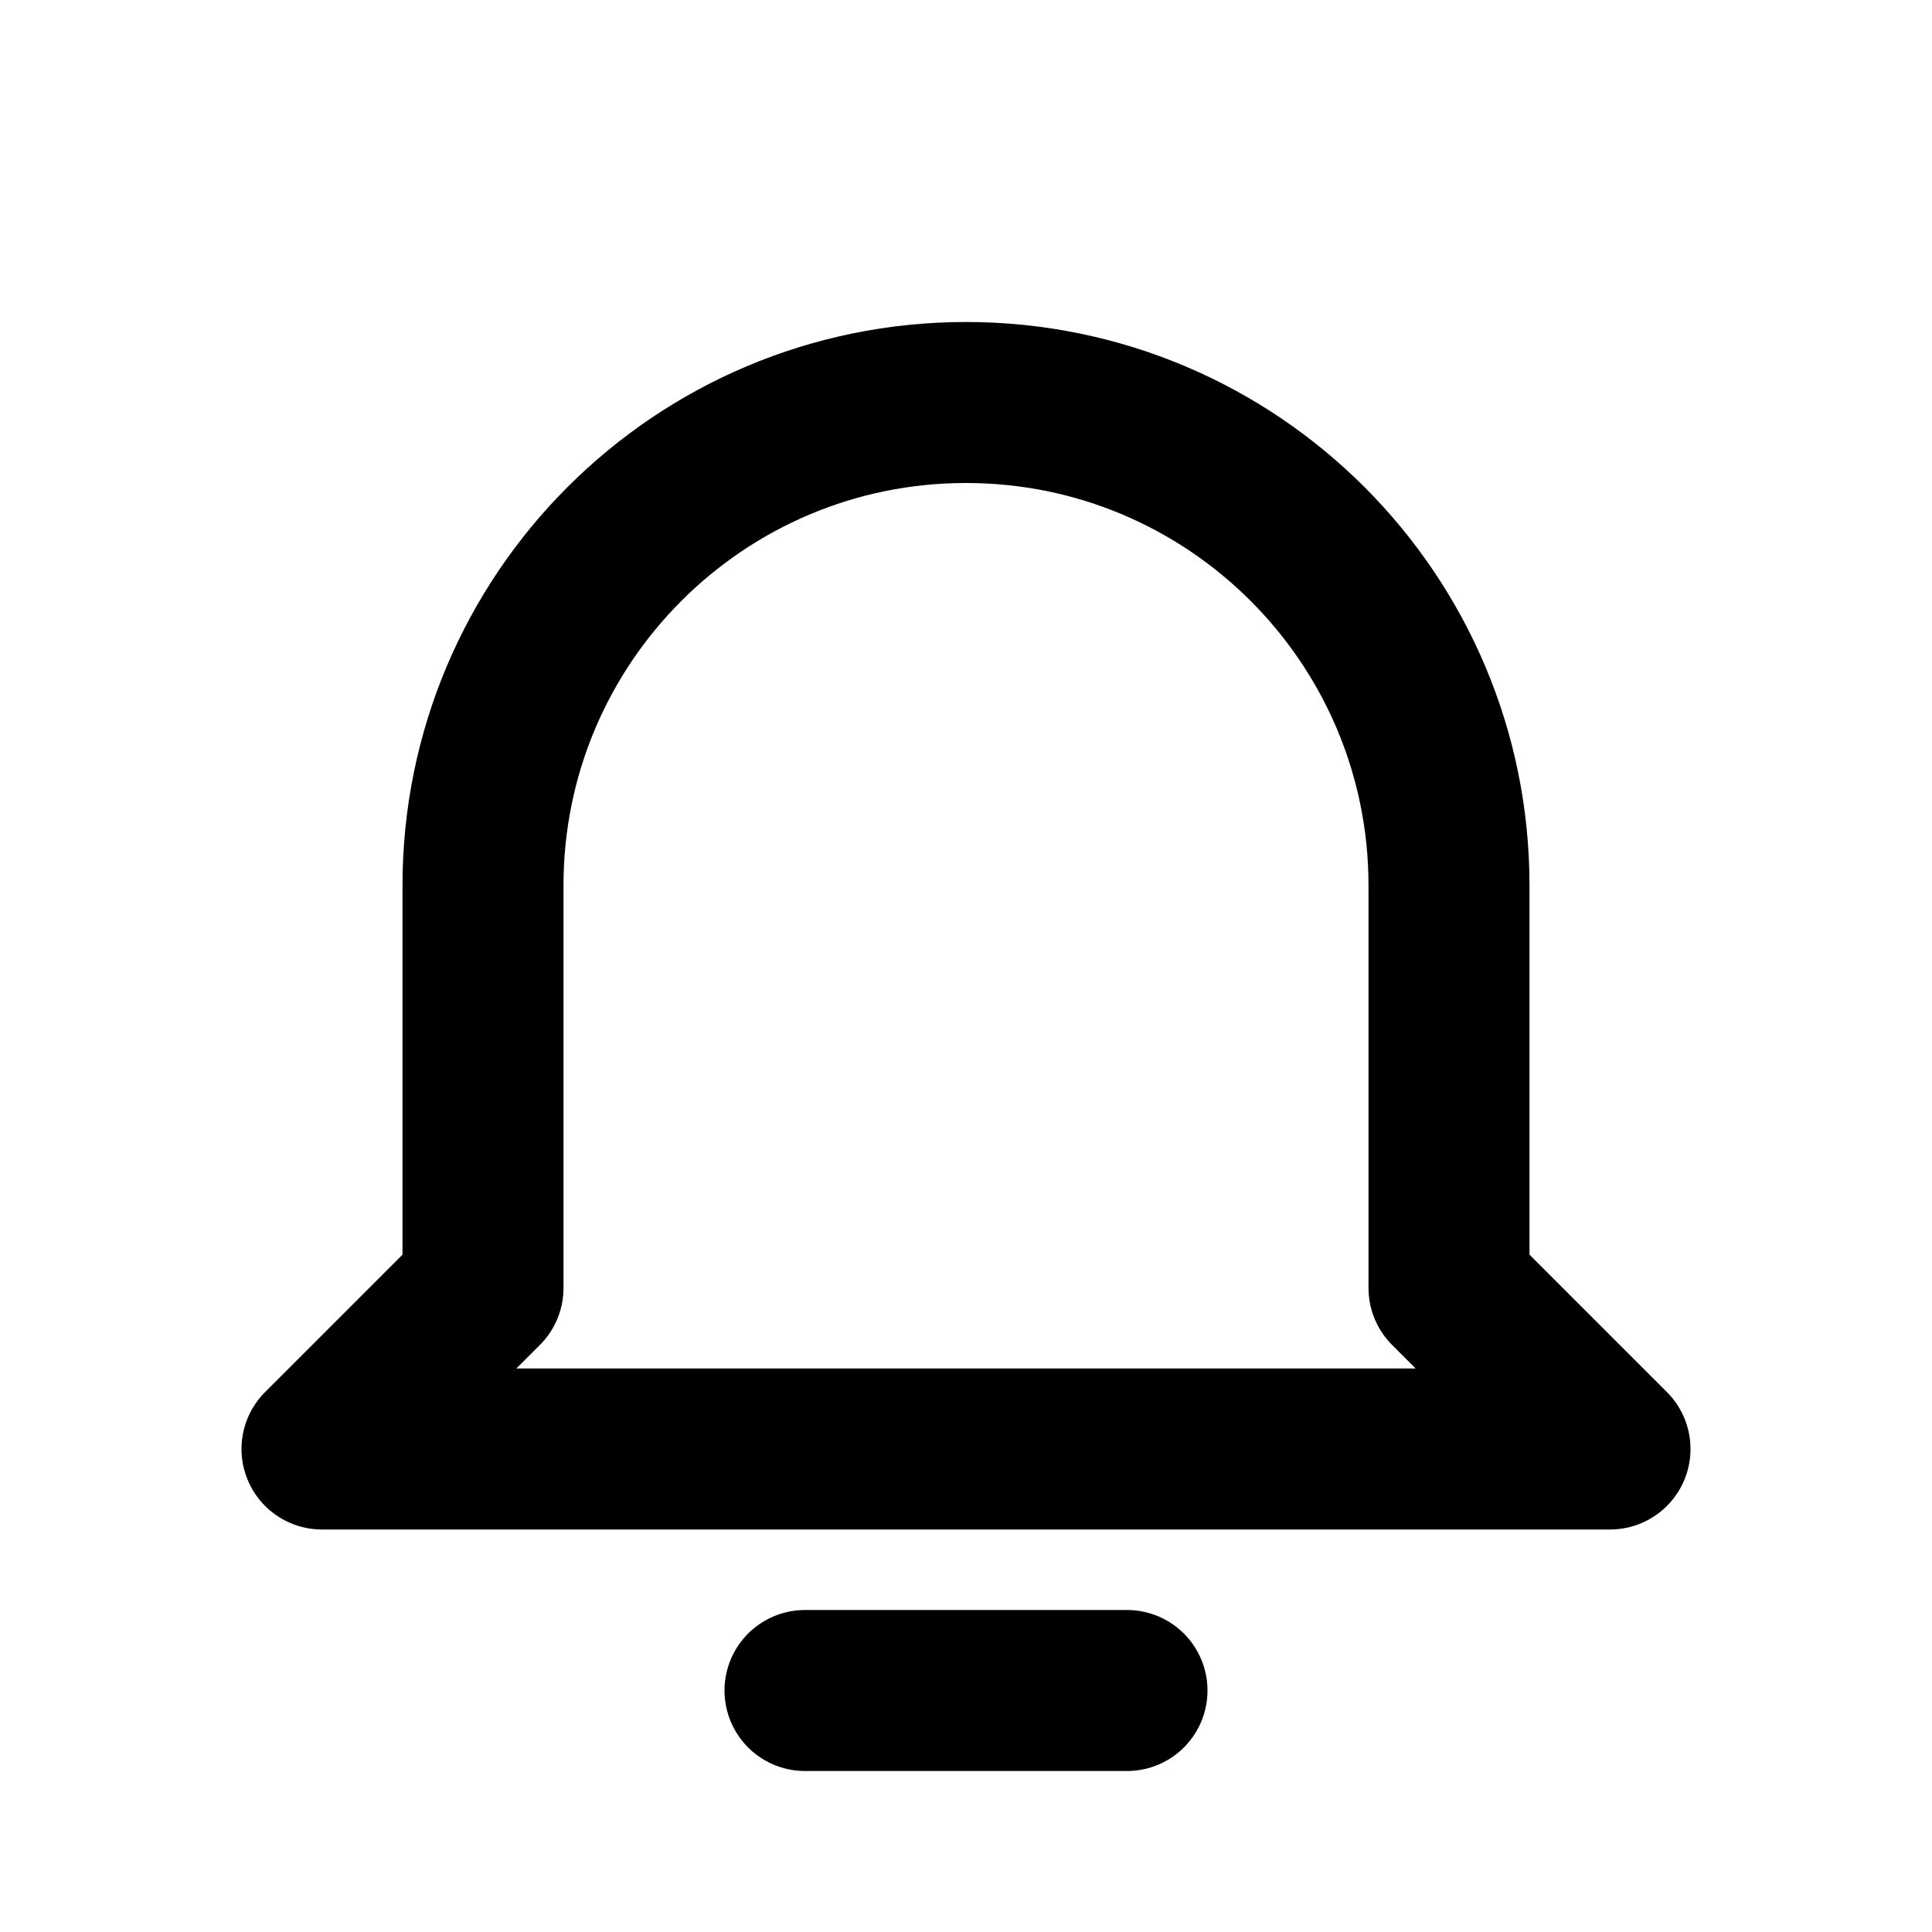
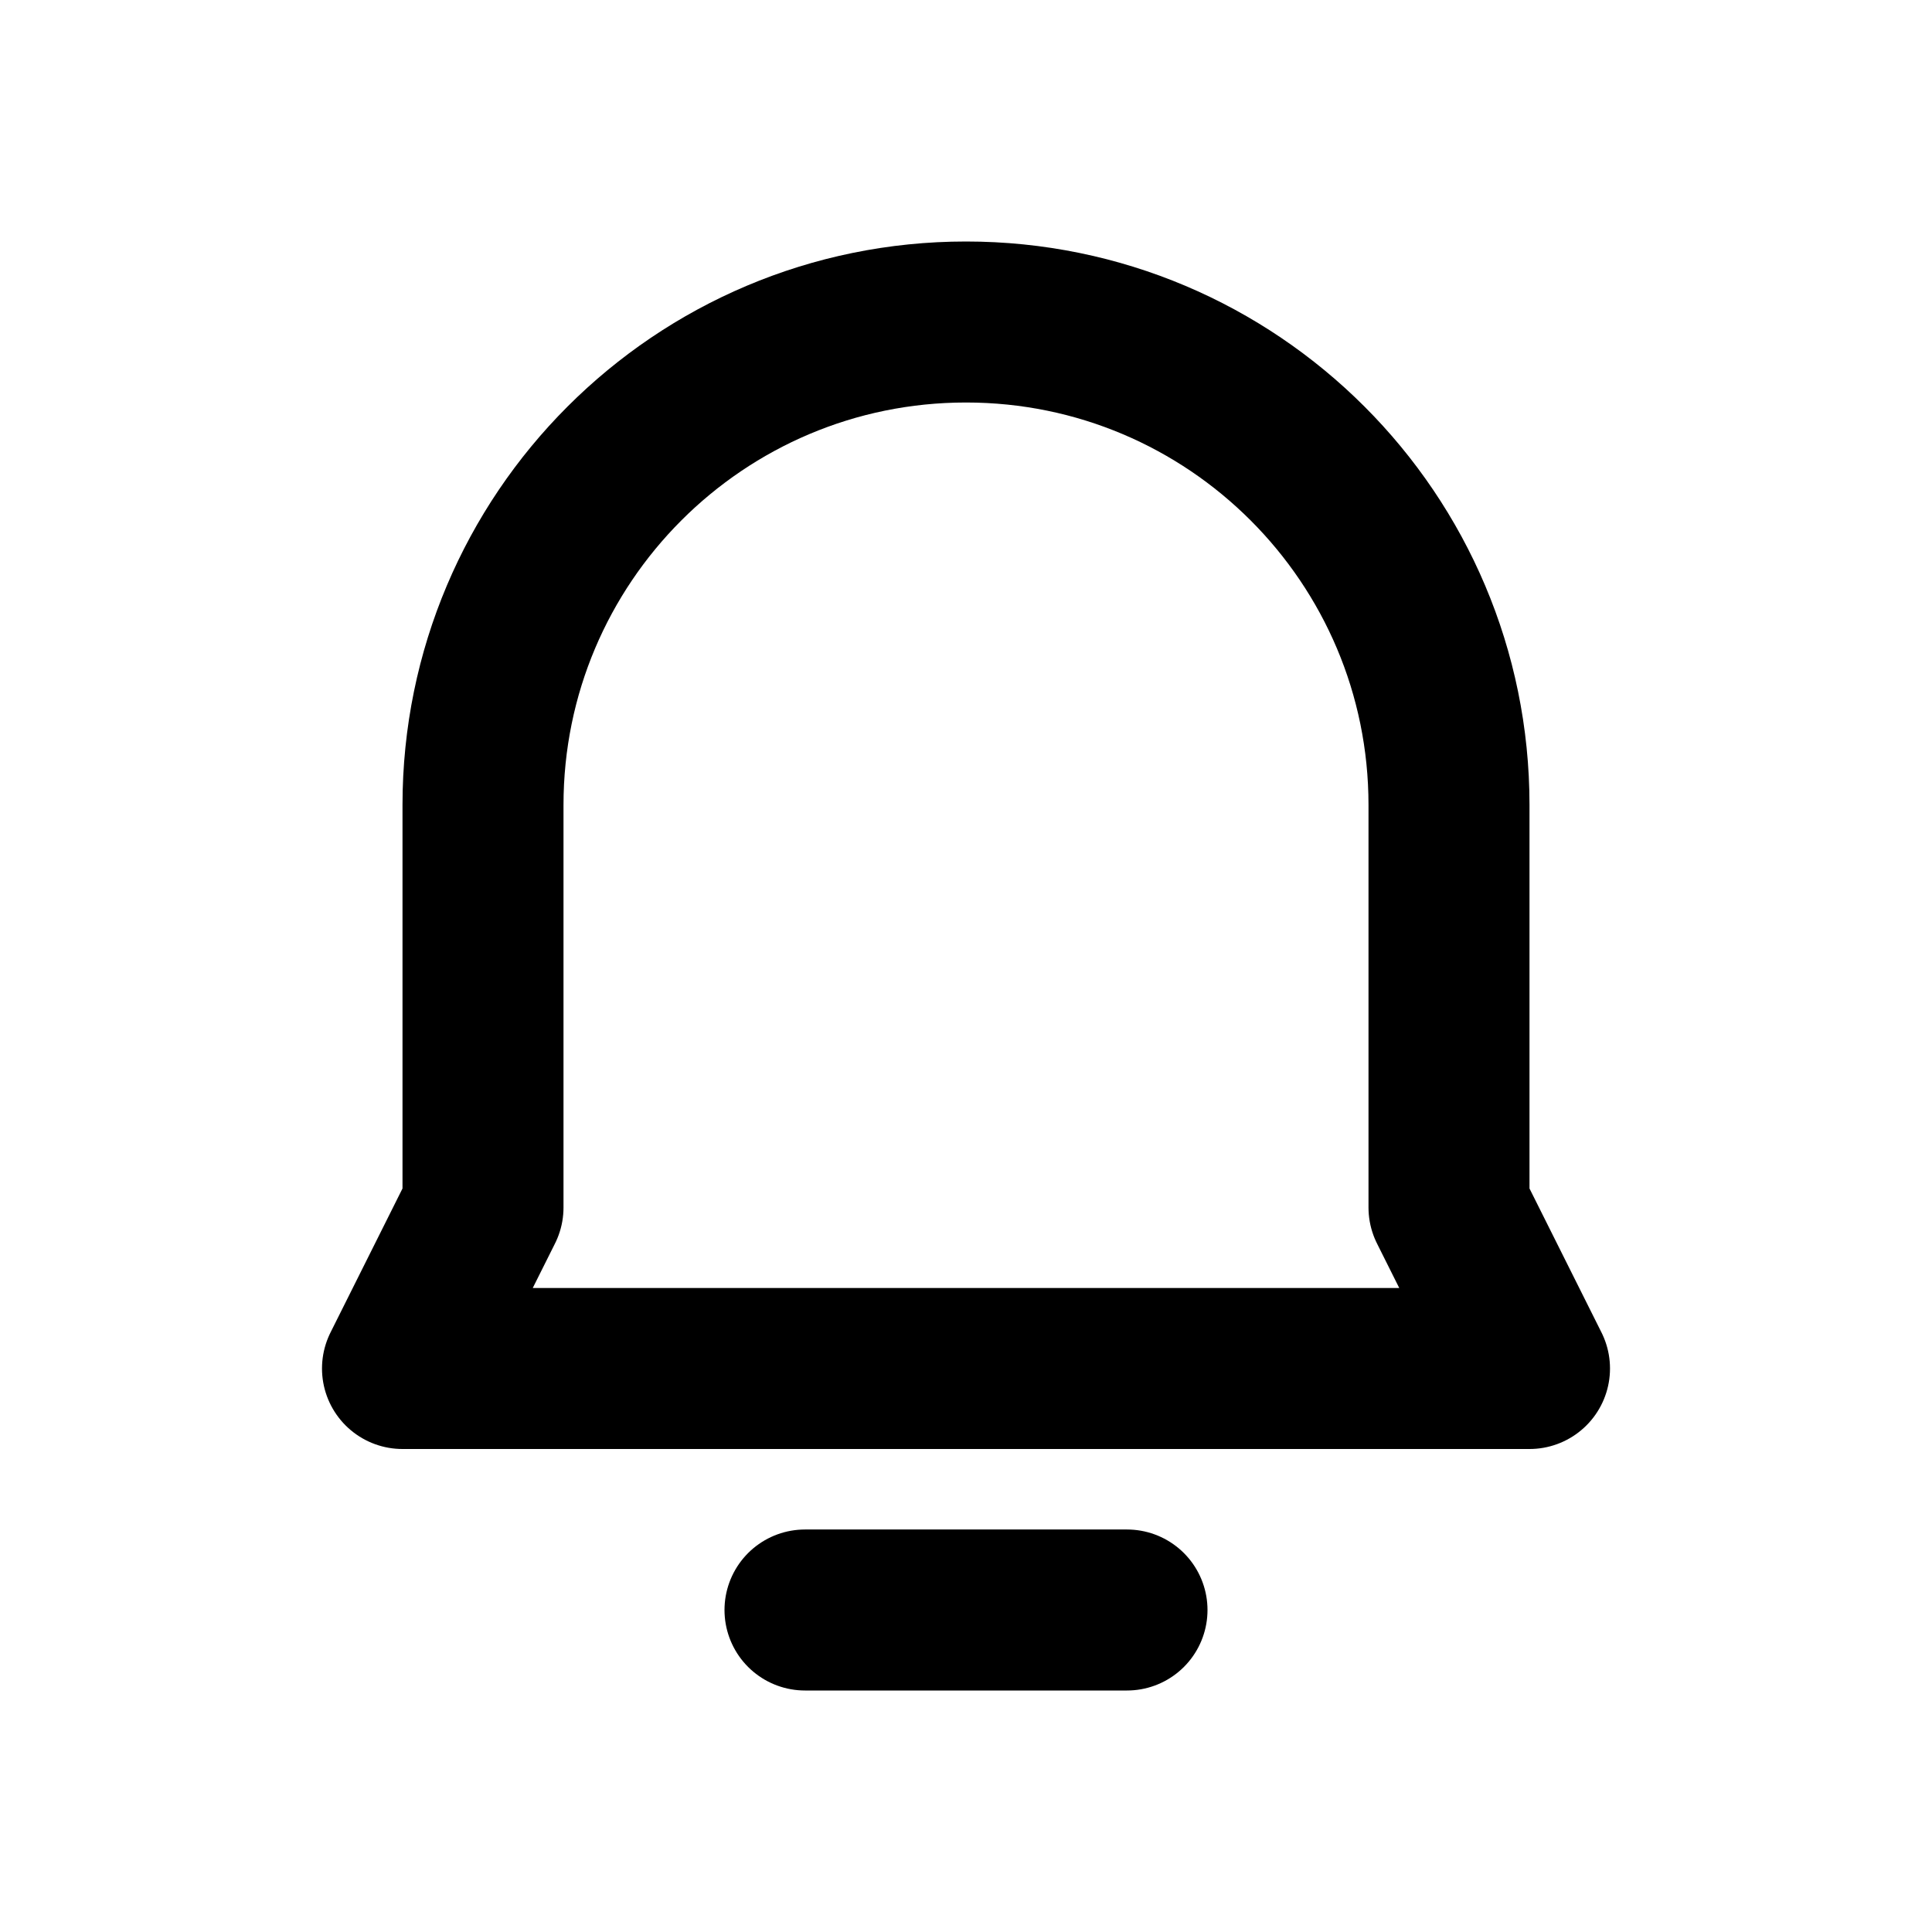
<svg xmlns="http://www.w3.org/2000/svg" viewBox="0 0 24 24" width="24" height="24" fill="none" stroke="currentColor" stroke-width="2" stroke-linecap="round" stroke-linejoin="round" data-keyline="portrait">
-   <path d="M6 16 L6 11 A6 6 0 0 1 18 11 L18 16 L20 18 L4 18 Z M10 21 L14 21" />
+   <path d="M6 15 L6 10 A6 6 0 0 1 18 10 L18 15 L19 17 L5 17 Z M10 20 L14 20" />
</svg>
